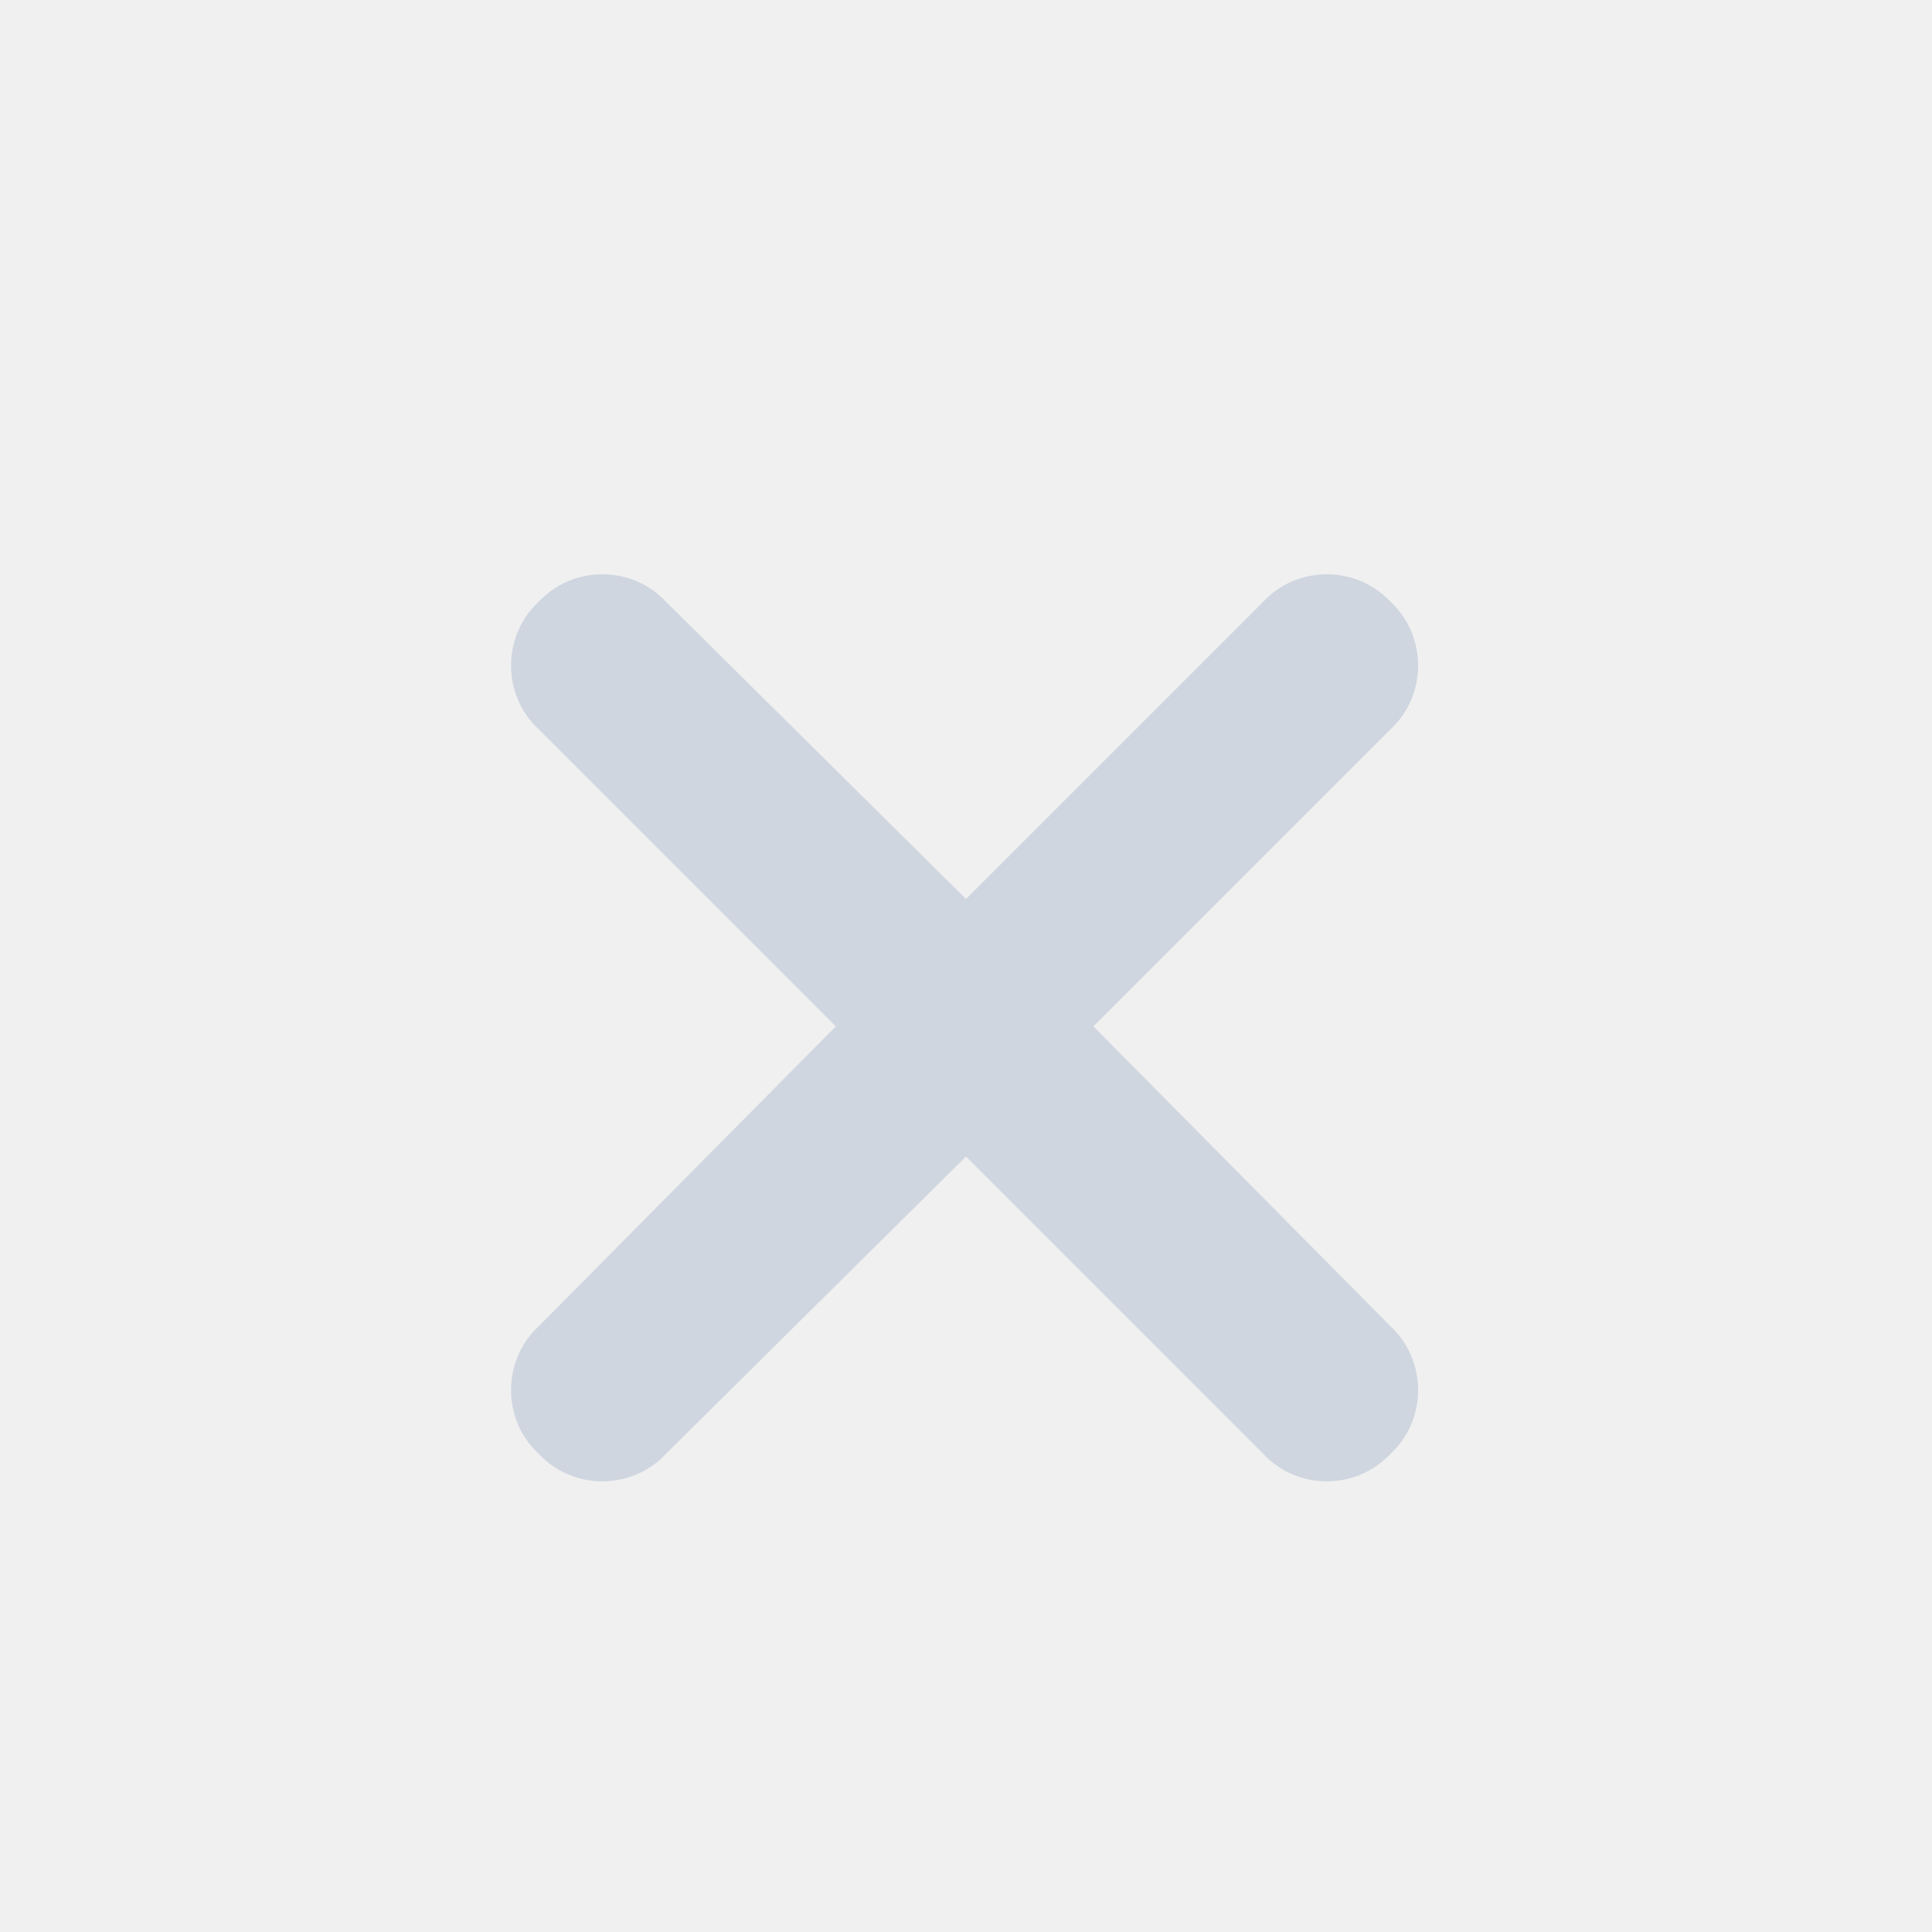
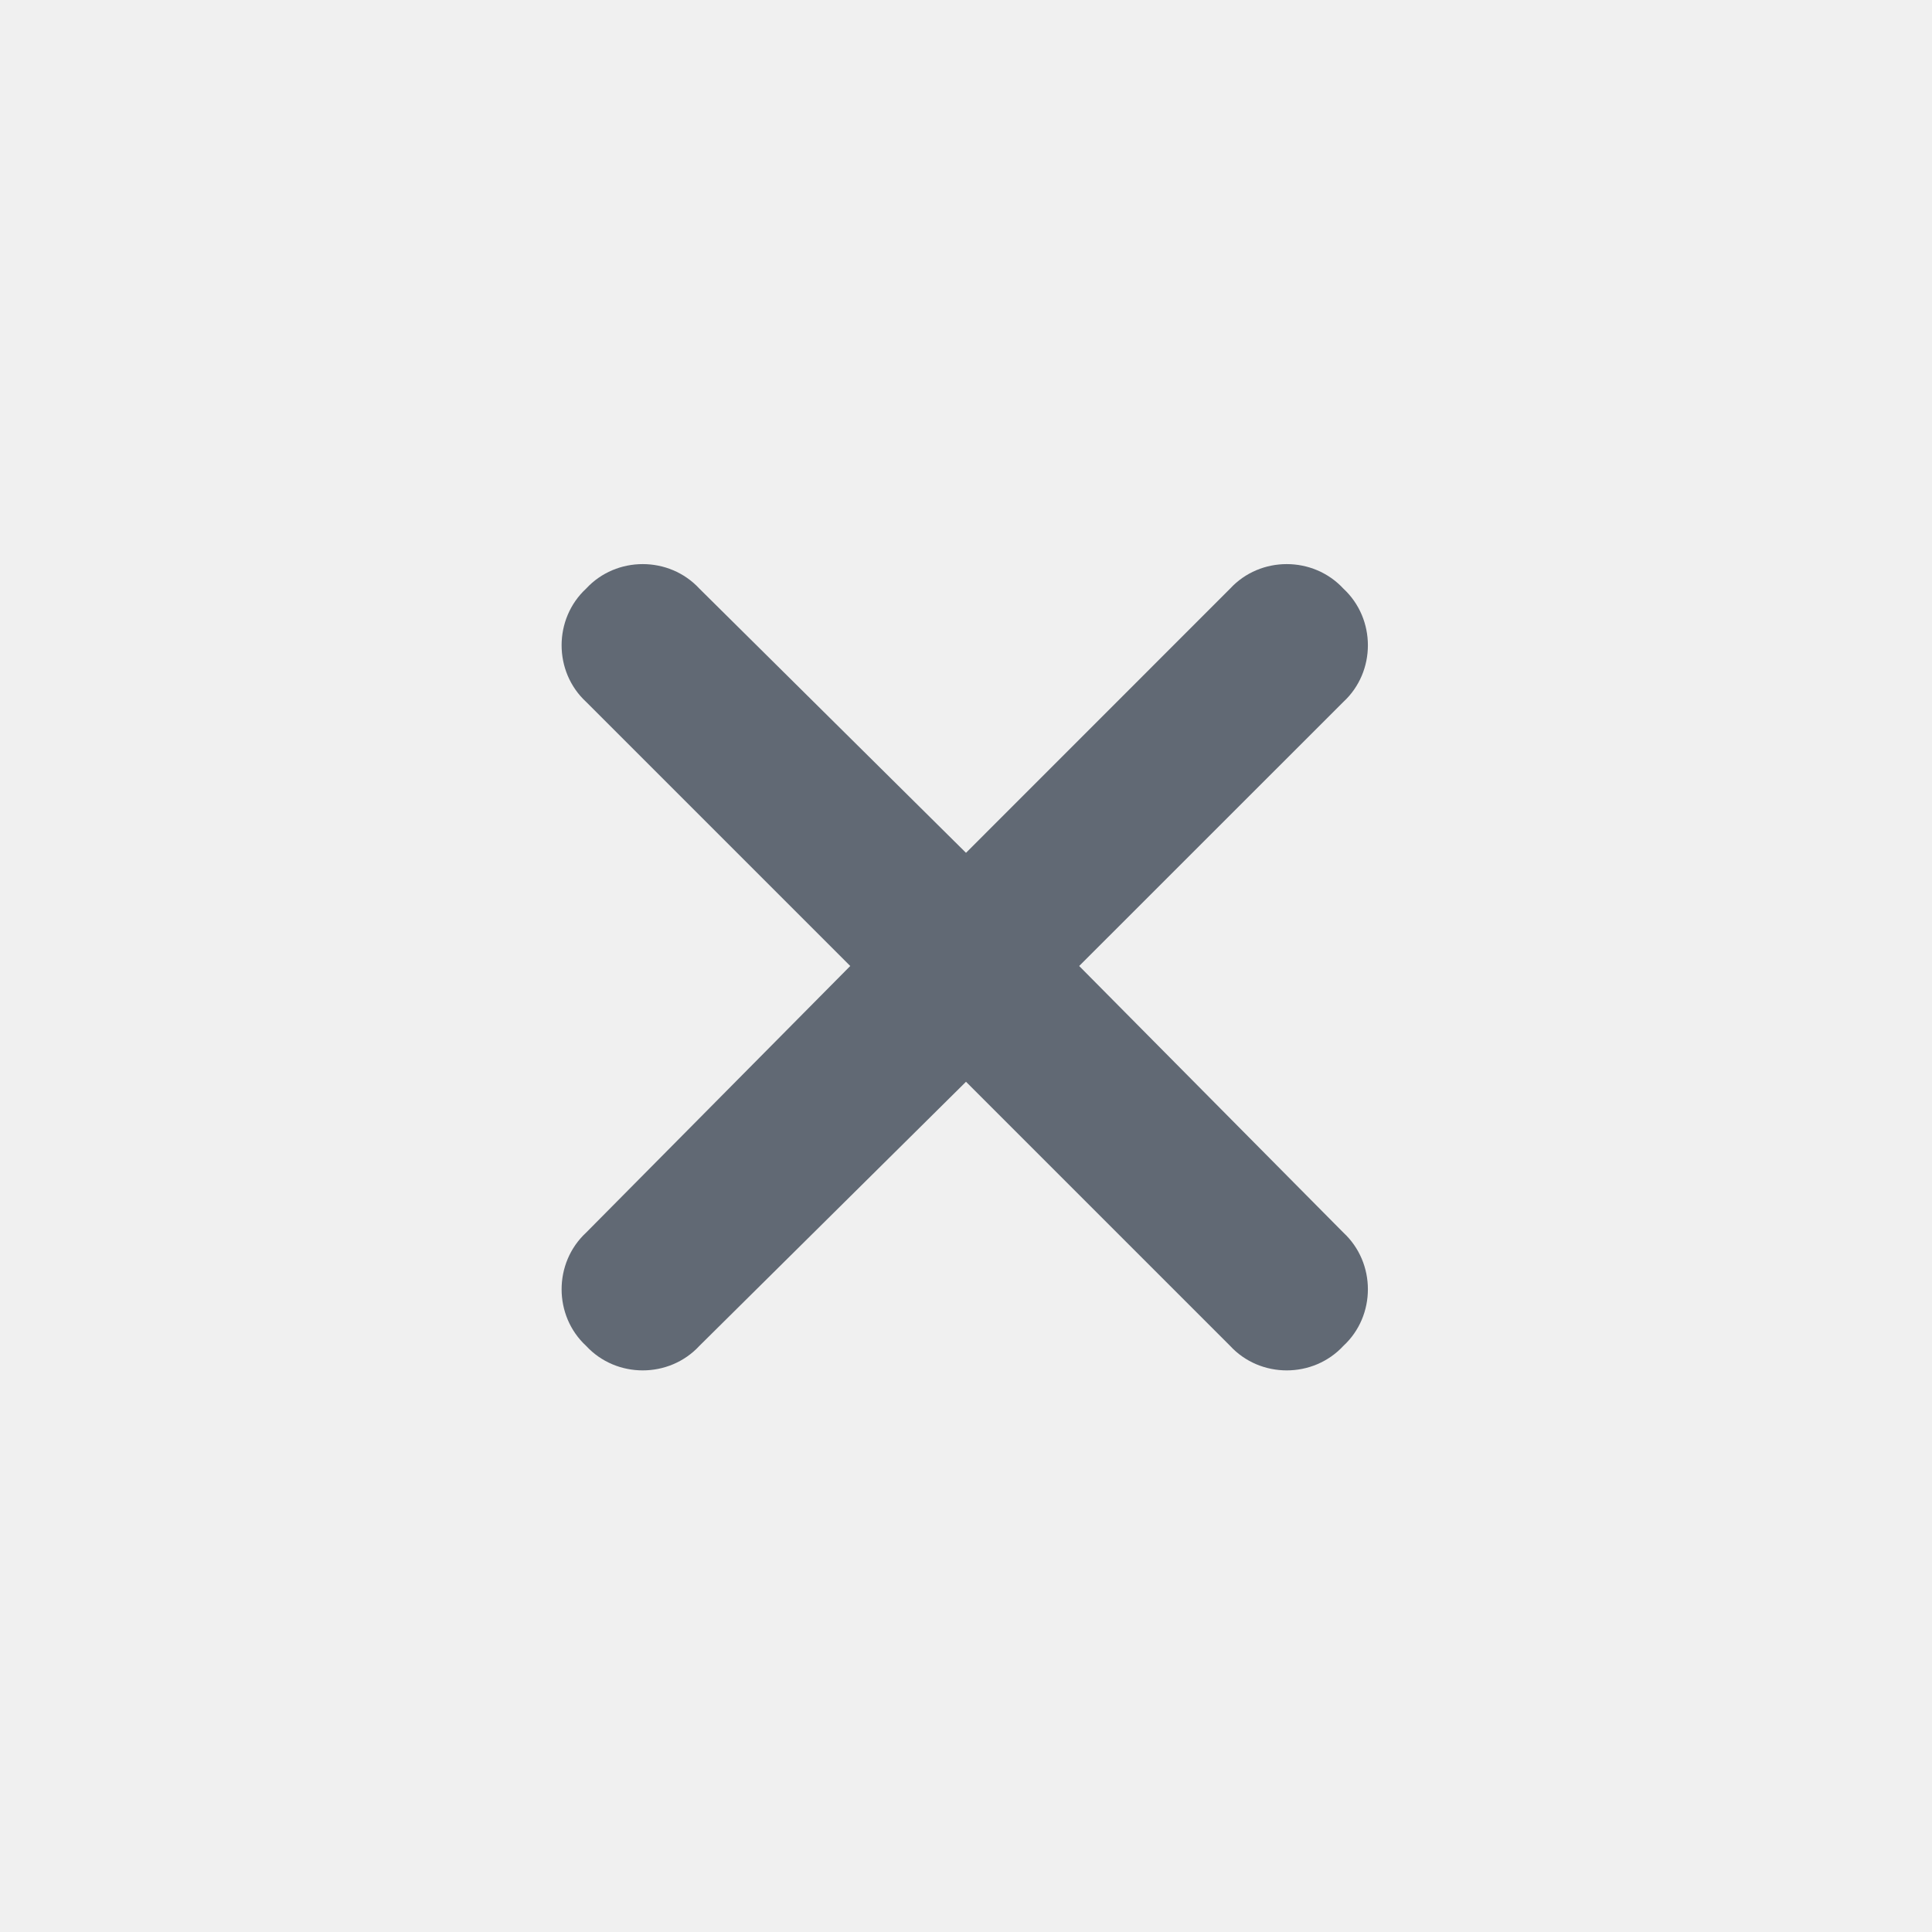
- <svg xmlns="http://www.w3.org/2000/svg" width="16" height="16" viewBox="0 0 16 16" fill="none">
-   <g clip-path="url(#clip0_1613_118306)">
-     <path d="M11.516 6.039L9.055 8.5L11.516 10.984C11.82 11.266 11.82 11.758 11.516 12.039C11.234 12.344 10.742 12.344 10.461 12.039L8 9.578L5.516 12.039C5.234 12.344 4.742 12.344 4.461 12.039C4.156 11.758 4.156 11.266 4.461 10.984L6.922 8.5L4.461 6.039C4.156 5.758 4.156 5.266 4.461 4.984C4.742 4.68 5.234 4.68 5.516 4.984L8 7.445L10.461 4.984C10.742 4.68 11.234 4.68 11.516 4.984C11.82 5.266 11.82 5.758 11.516 6.039Z" fill="#CFD6E0" />
+ <svg xmlns="http://www.w3.org/2000/svg" width="24" height="24" viewBox="0 0 24 24" fill="none">
+   <g clip-path="url(#clip0_13419_11419)">
+     <path d="M16.688 8.719L13.406 12L16.688 15.312C17.094 15.688 17.094 16.344 16.688 16.719C16.312 17.125 15.656 17.125 15.281 16.719L12 13.438L8.688 16.719C8.312 17.125 7.656 17.125 7.281 16.719C6.875 16.344 6.875 15.688 7.281 15.312L10.562 12L7.281 8.719C6.875 8.344 6.875 7.688 7.281 7.312C7.656 6.906 8.312 6.906 8.688 7.312L12 10.594L15.281 7.312C15.656 6.906 16.312 6.906 16.688 7.312C17.094 7.688 17.094 8.344 16.688 8.719Z" fill="#616974" />
  </g>
  <defs>
-     <clipPath id="clip0_1613_118306">
-       <rect width="16" height="16" fill="white" />
+     <clipPath id="clip0_13419_11419">
+       <rect width="24" height="24" fill="white" />
    </clipPath>
  </defs>
</svg>
